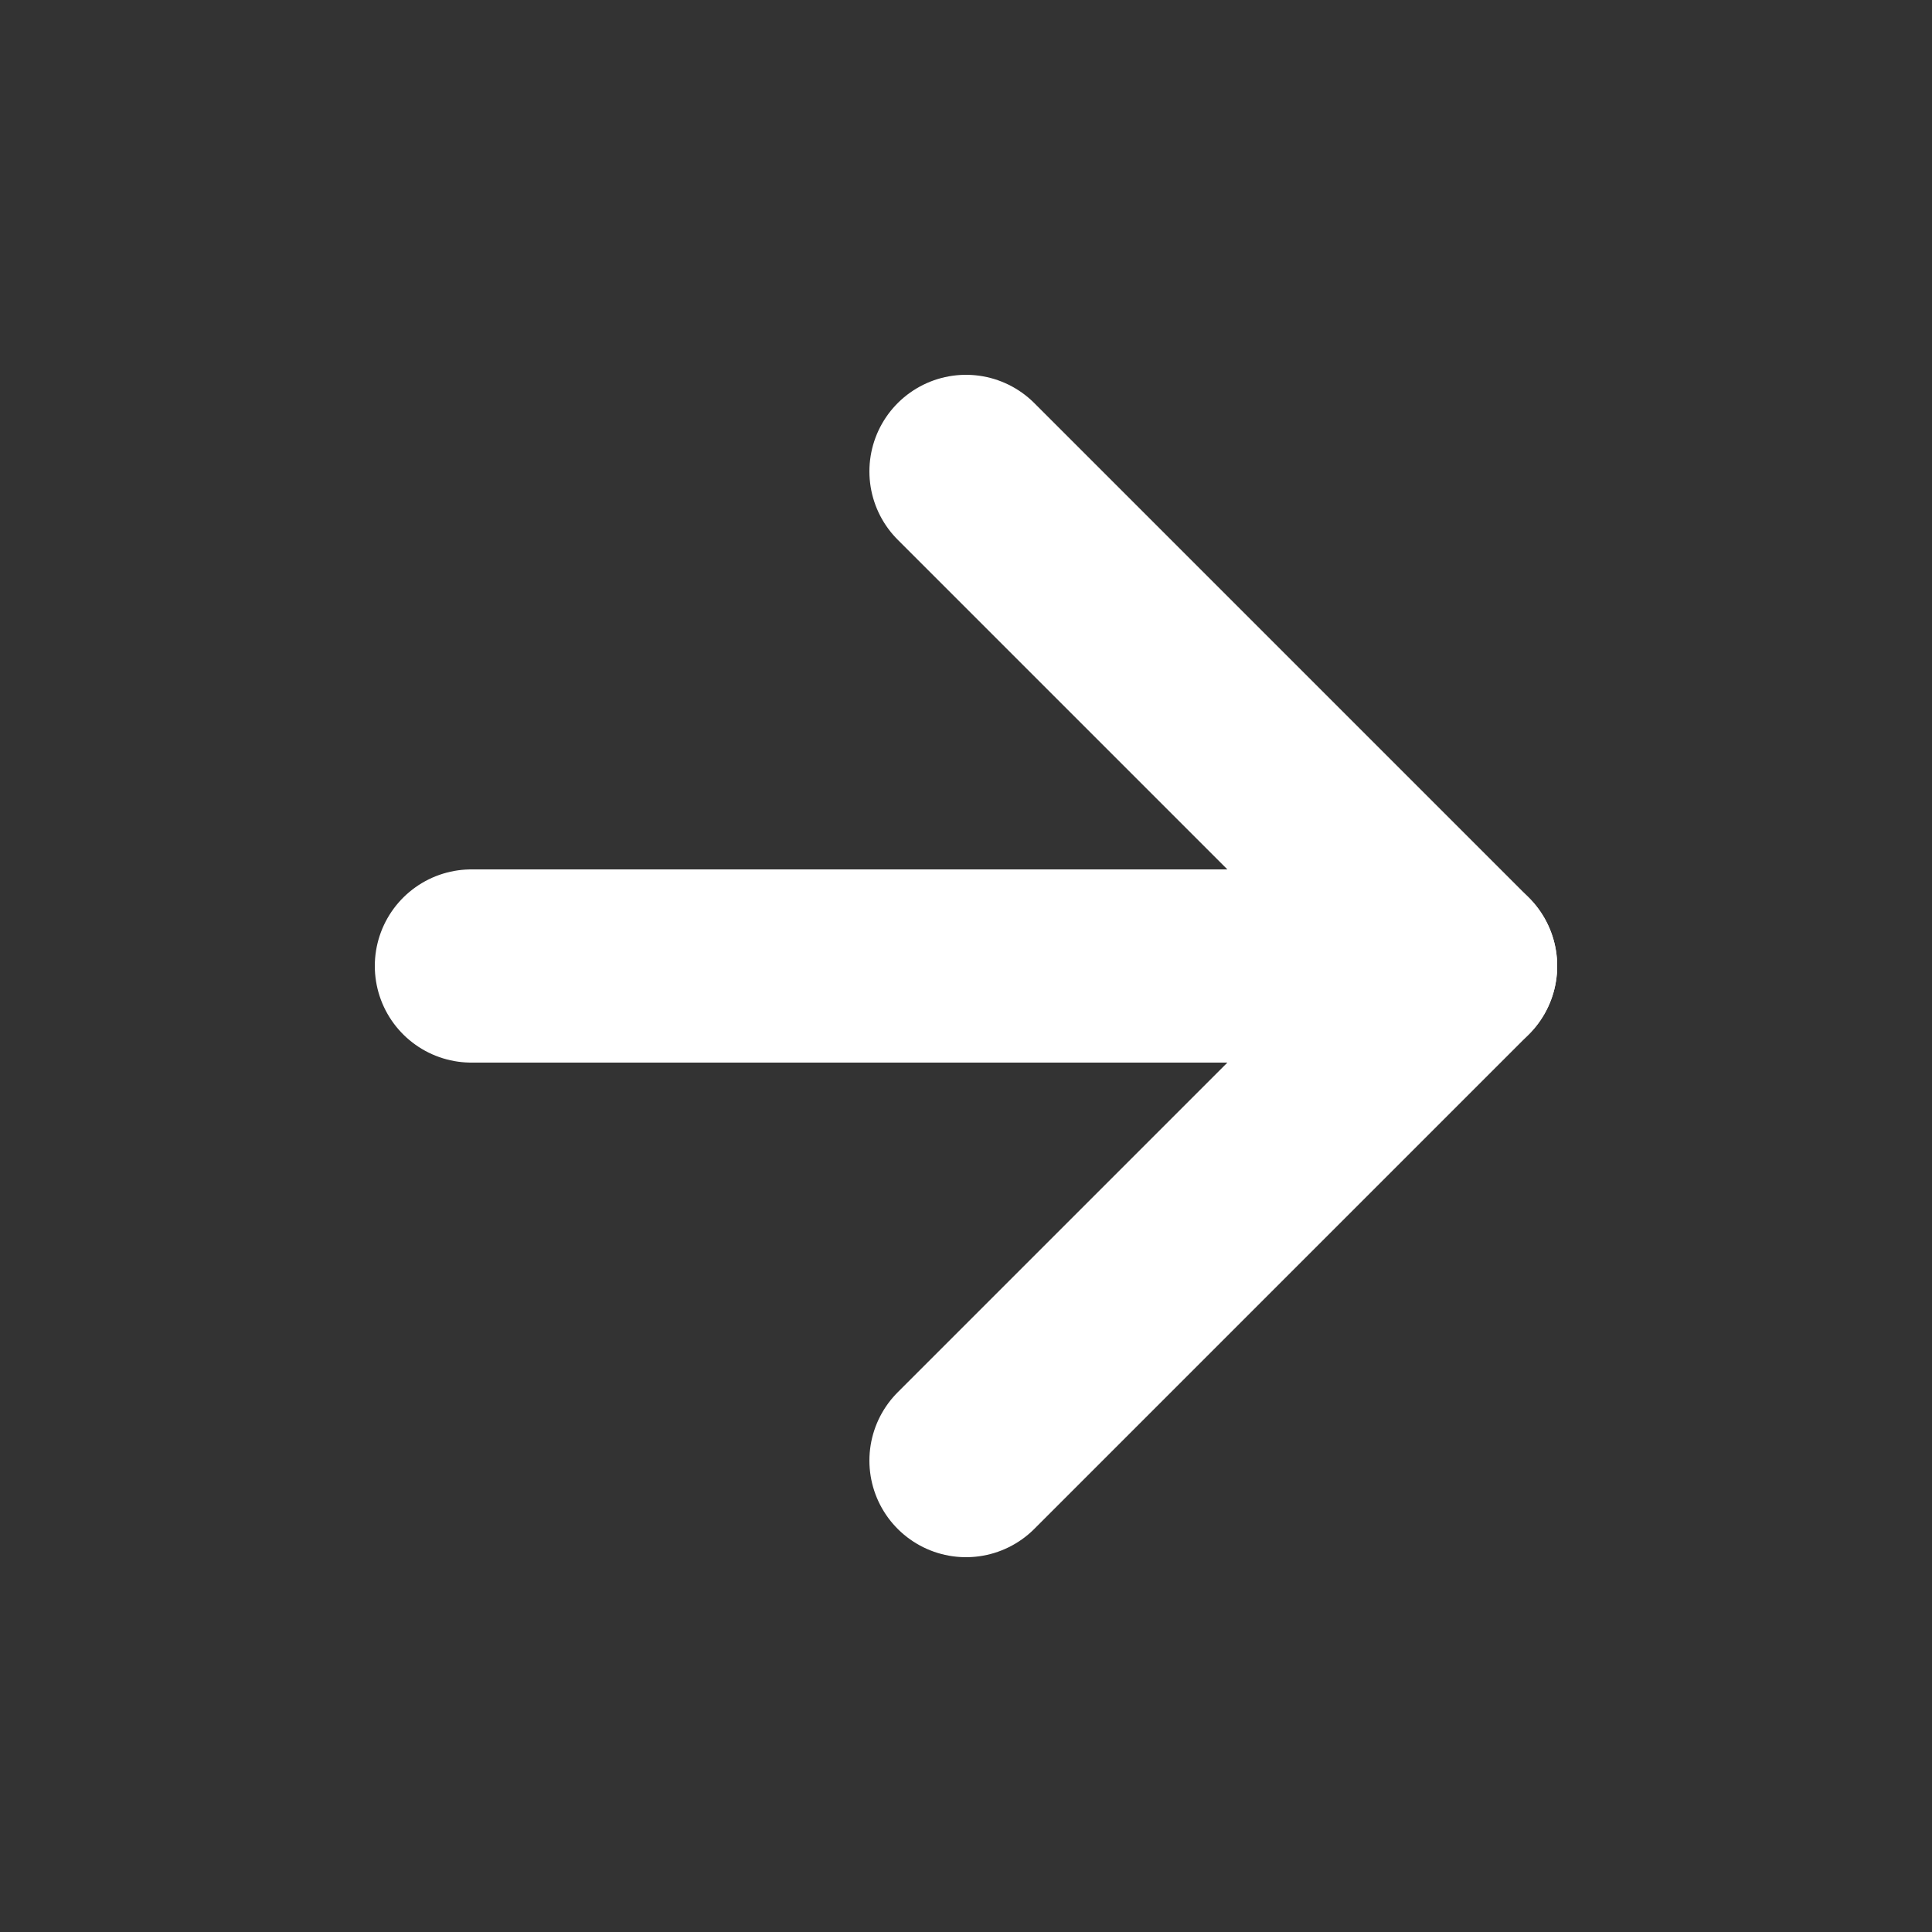
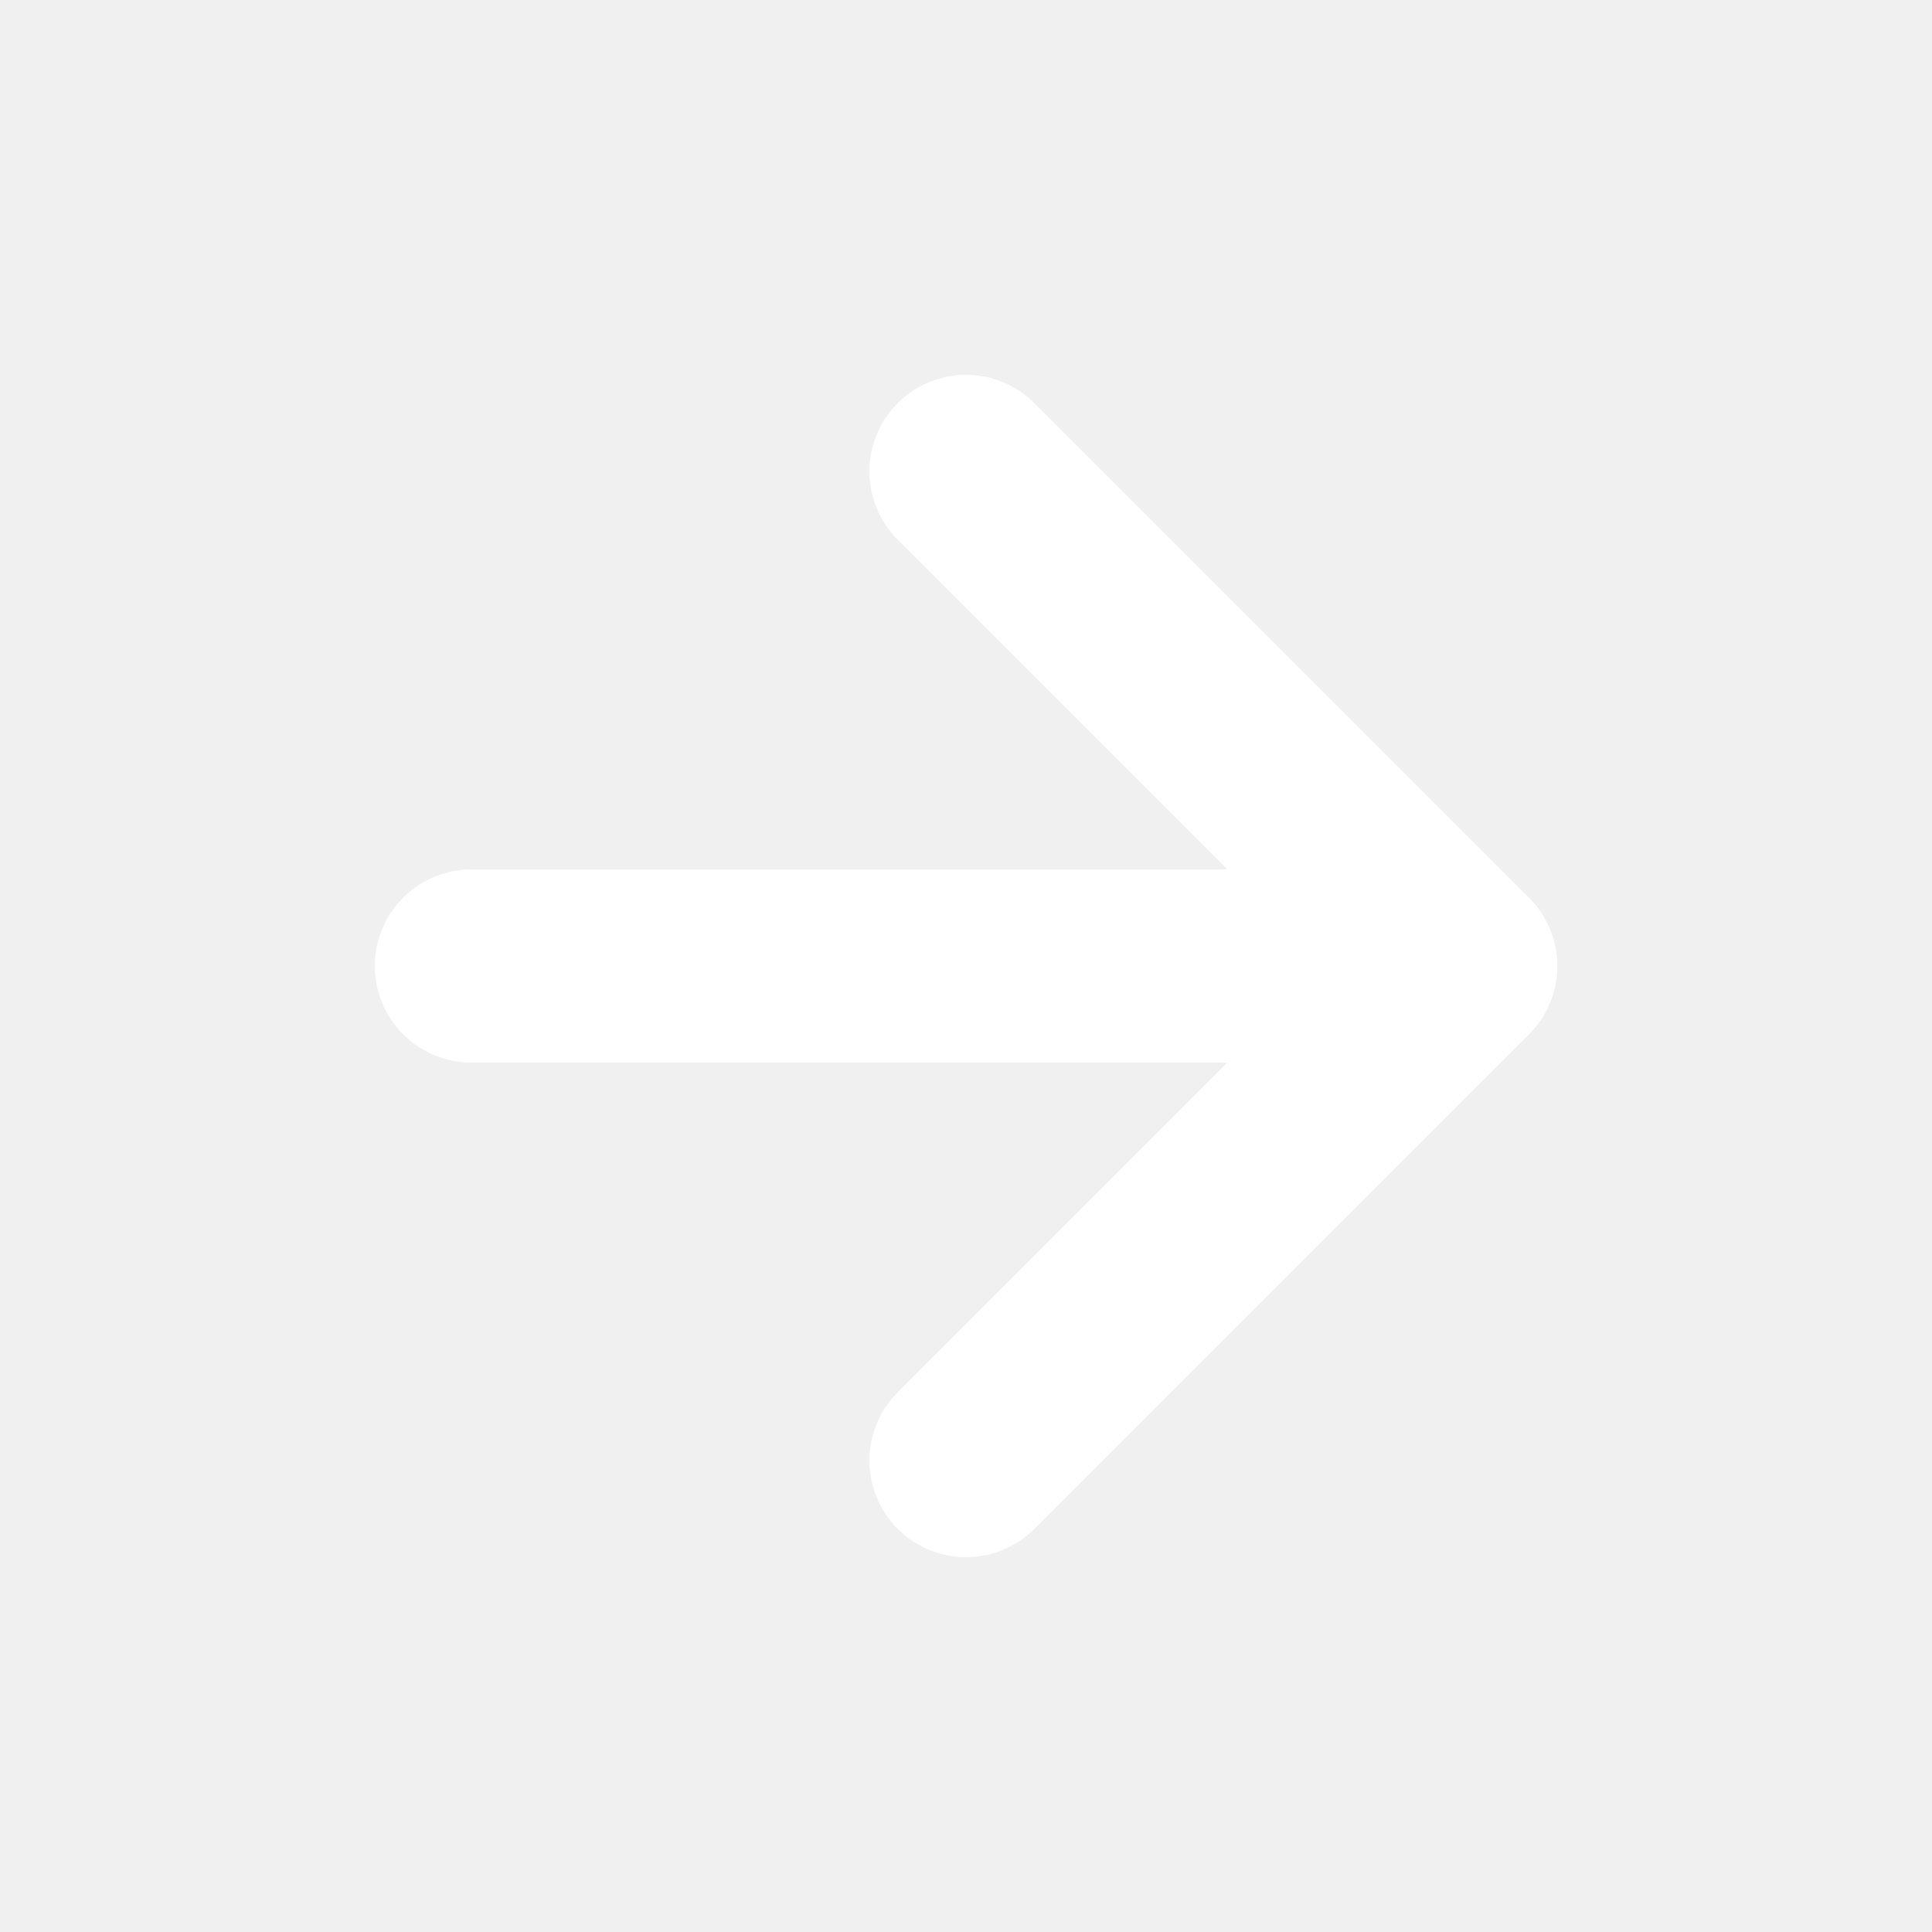
<svg xmlns="http://www.w3.org/2000/svg" width="100" height="100" viewBox="0 0 100 100">
-   <g id="BG">
-     <rect x="-8205.78" y="-7884.64" width="16138.57" height="16138.57" fill="#333" />
-   </g>
  <g id="main">
    <g>
      <polyline points="50 24.4 75.6 50 50 75.6" fill="none" stroke="#fff" stroke-linecap="round" stroke-linejoin="round" stroke-width="10" />
      <line x1="24.4" y1="50" x2="75.6" y2="50" fill="none" stroke="#fff" stroke-linecap="round" stroke-linejoin="round" stroke-width="10" />
    </g>
  </g>
</svg>
